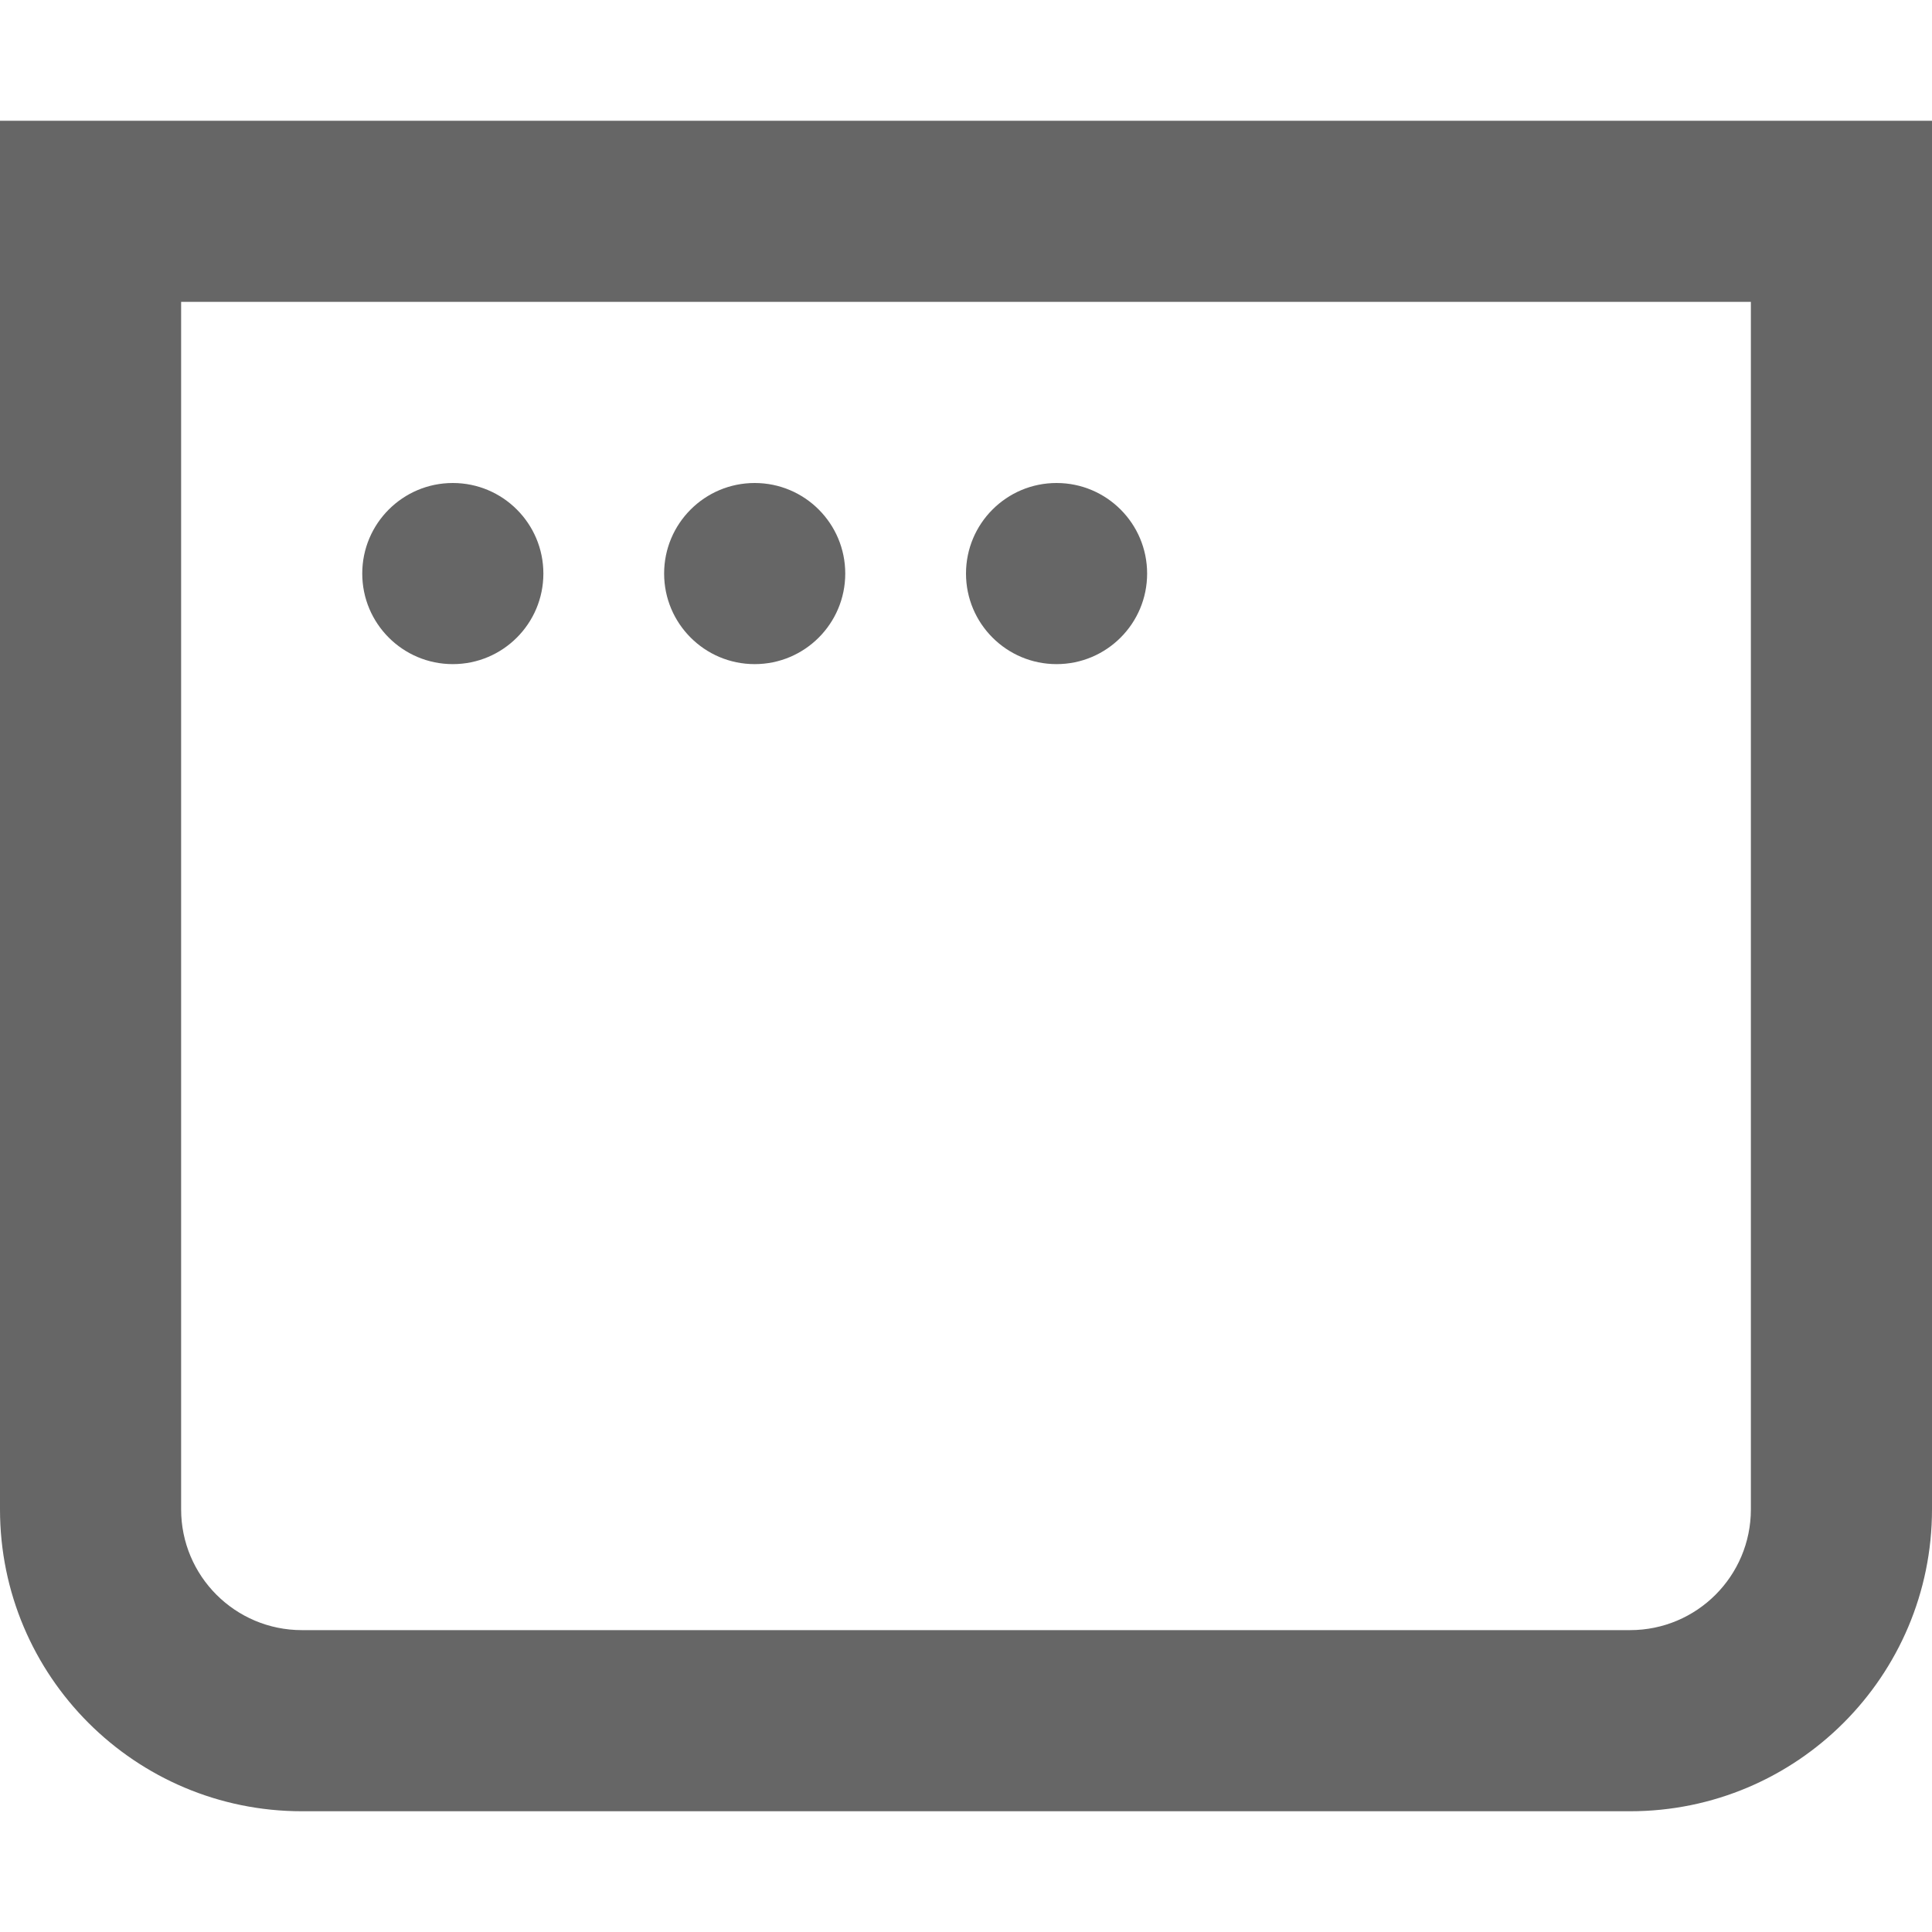
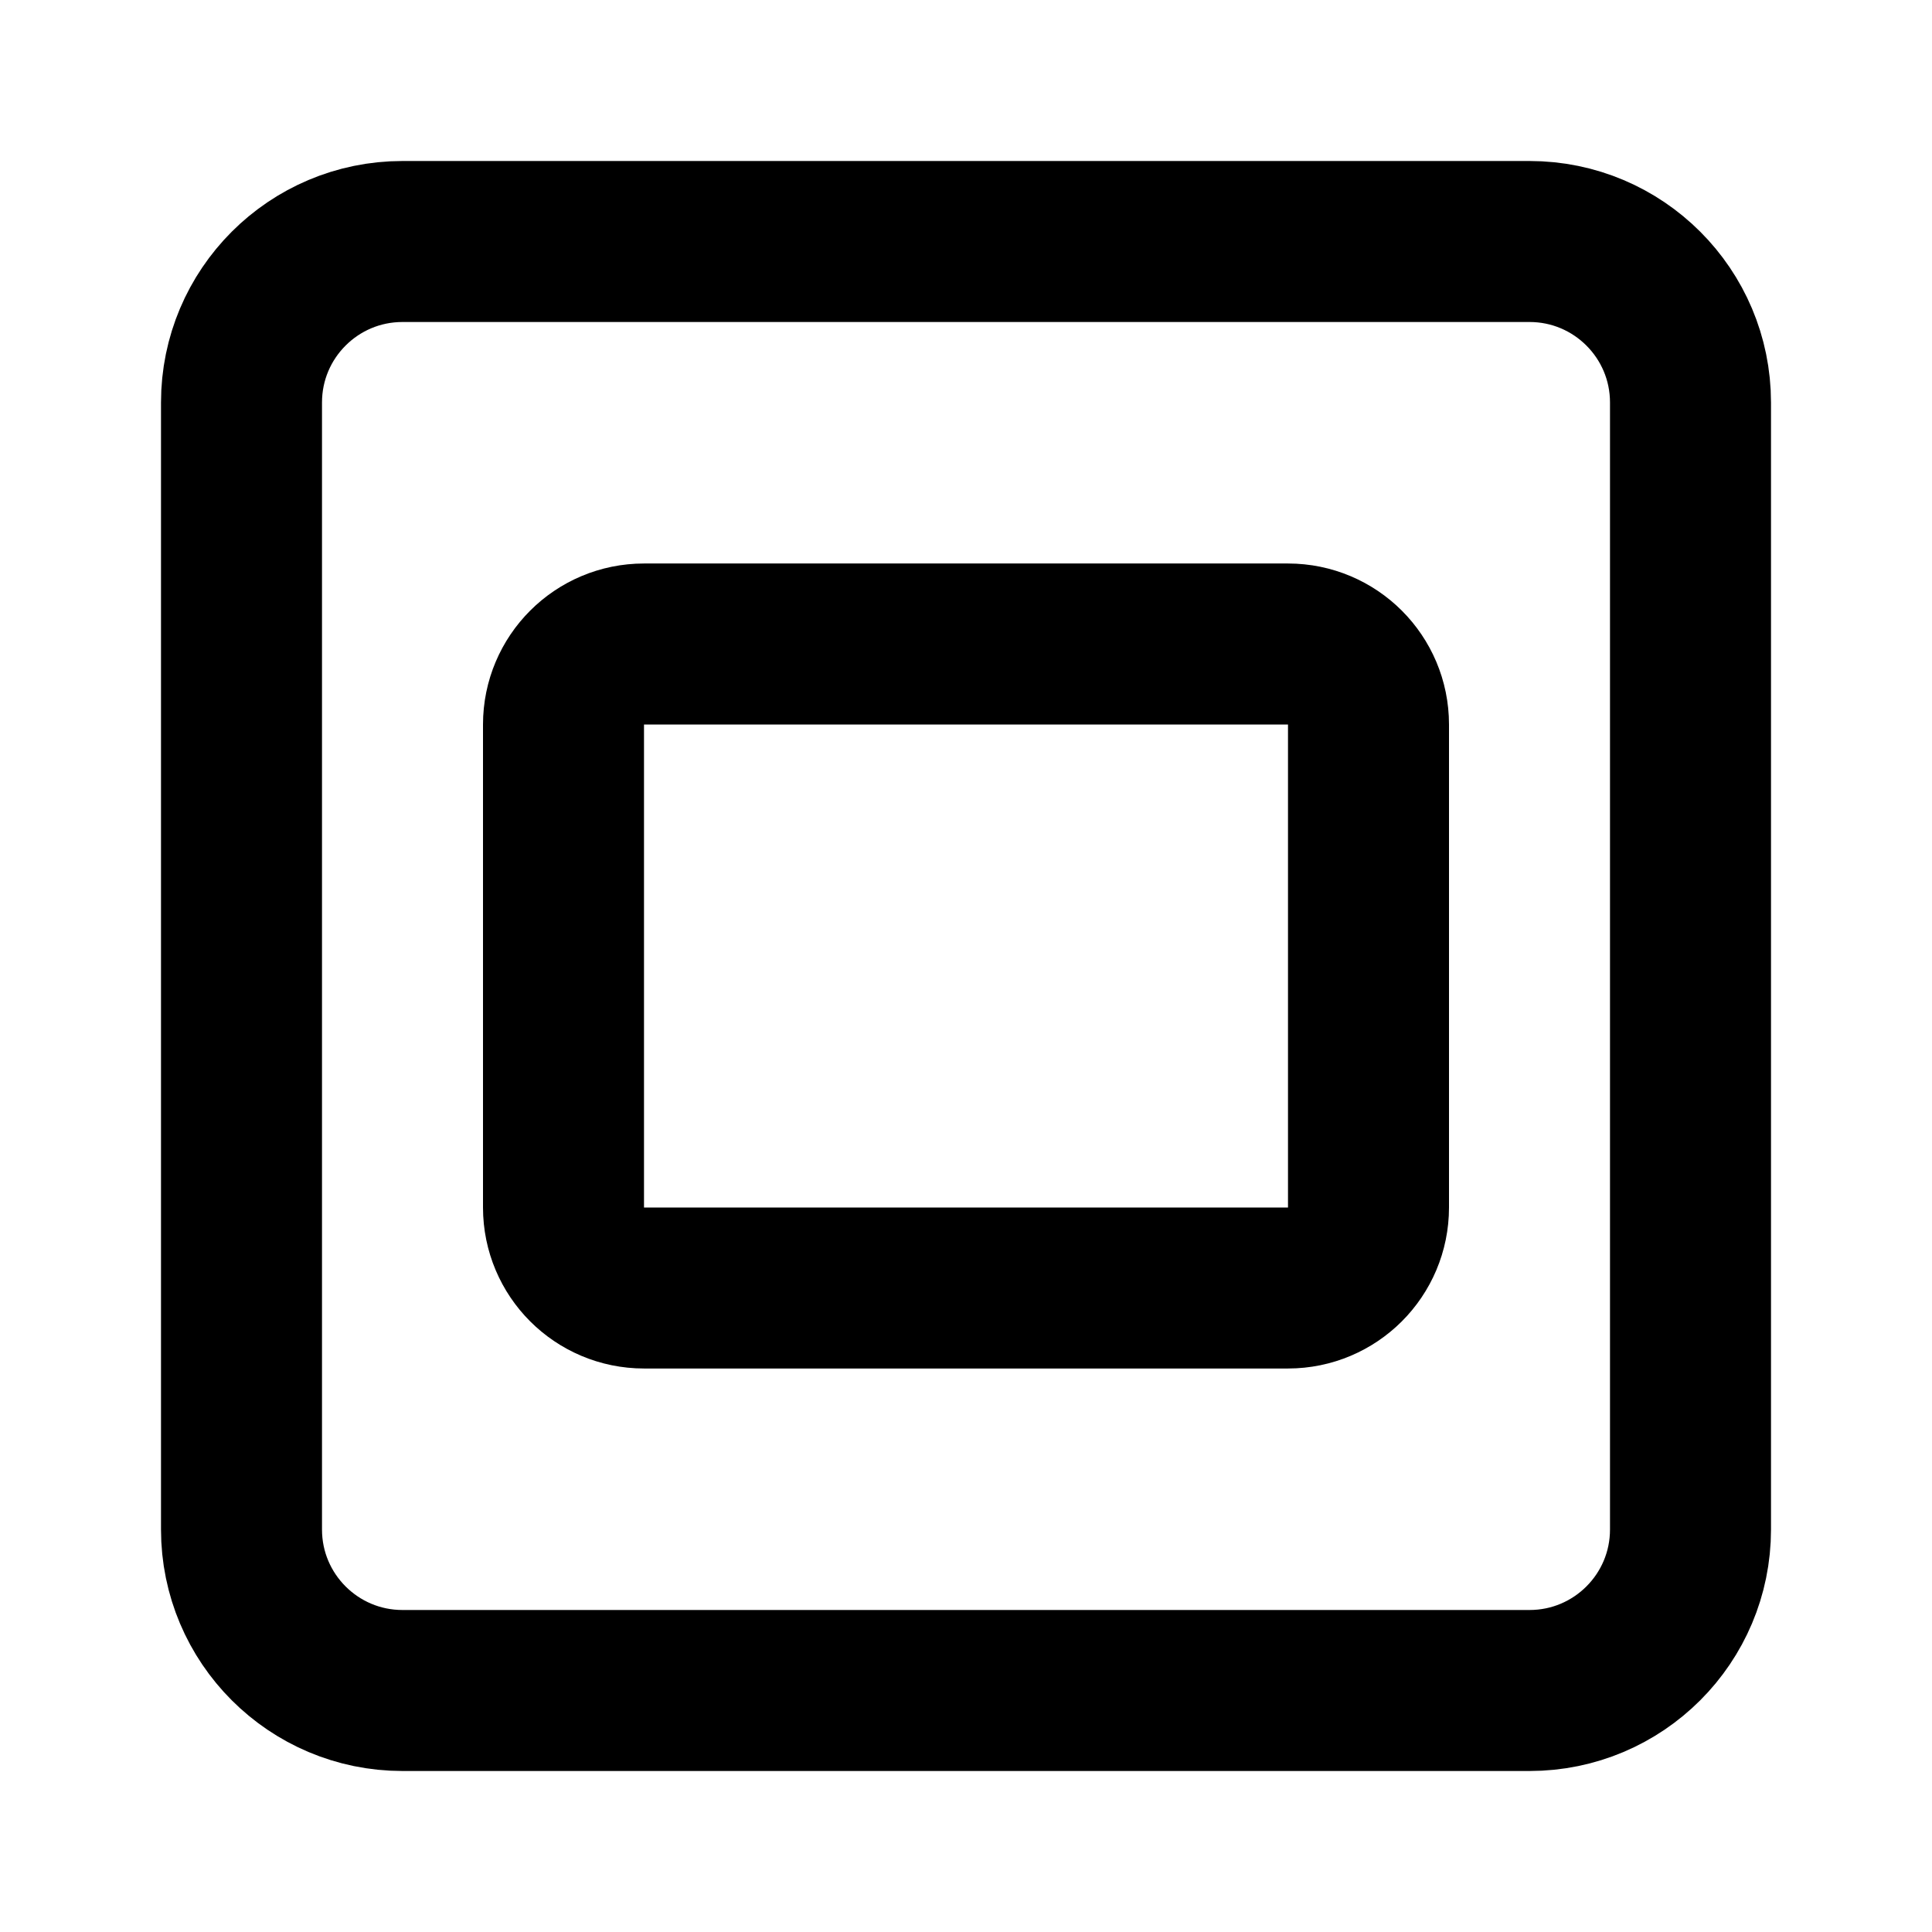
- <svg xmlns="http://www.w3.org/2000/svg" fill="none" viewBox="0 0 16 16">
-   <path fill-rule="evenodd" clip-rule="evenodd" d="M1.5 2.5h13v10a1 1 0 0 1-1 1h-11a1 1 0 0 1-1-1zM0 1h16v11.5a2.5 2.5 0 0 1-2.5 2.5h-11A2.5 2.5 0 0 1 0 12.5zm3.75 4.5a.75.75 0 1 0 0-1.5.75.75 0 0 0 0 1.5M7 4.75a.75.75 0 1 1-1.5 0 .75.75 0 0 1 1.5 0m1.75.75a.75.75 0 1 0 0-1.5.75.75 0 0 0 0 1.5" fill="#666" />
+ <svg xmlns="http://www.w3.org/2000/svg" width="24" height="24" viewBox="0 0 24 24" fill="none" stroke="currentColor" stroke-width="2" stroke-linecap="round" stroke-linejoin="round">
+   <rect x="3" y="3" width="18" height="18" rx="2" ry="2" />
+   <rect x="7" y="8" width="10" height="8" rx="1" ry="1" />
</svg>
